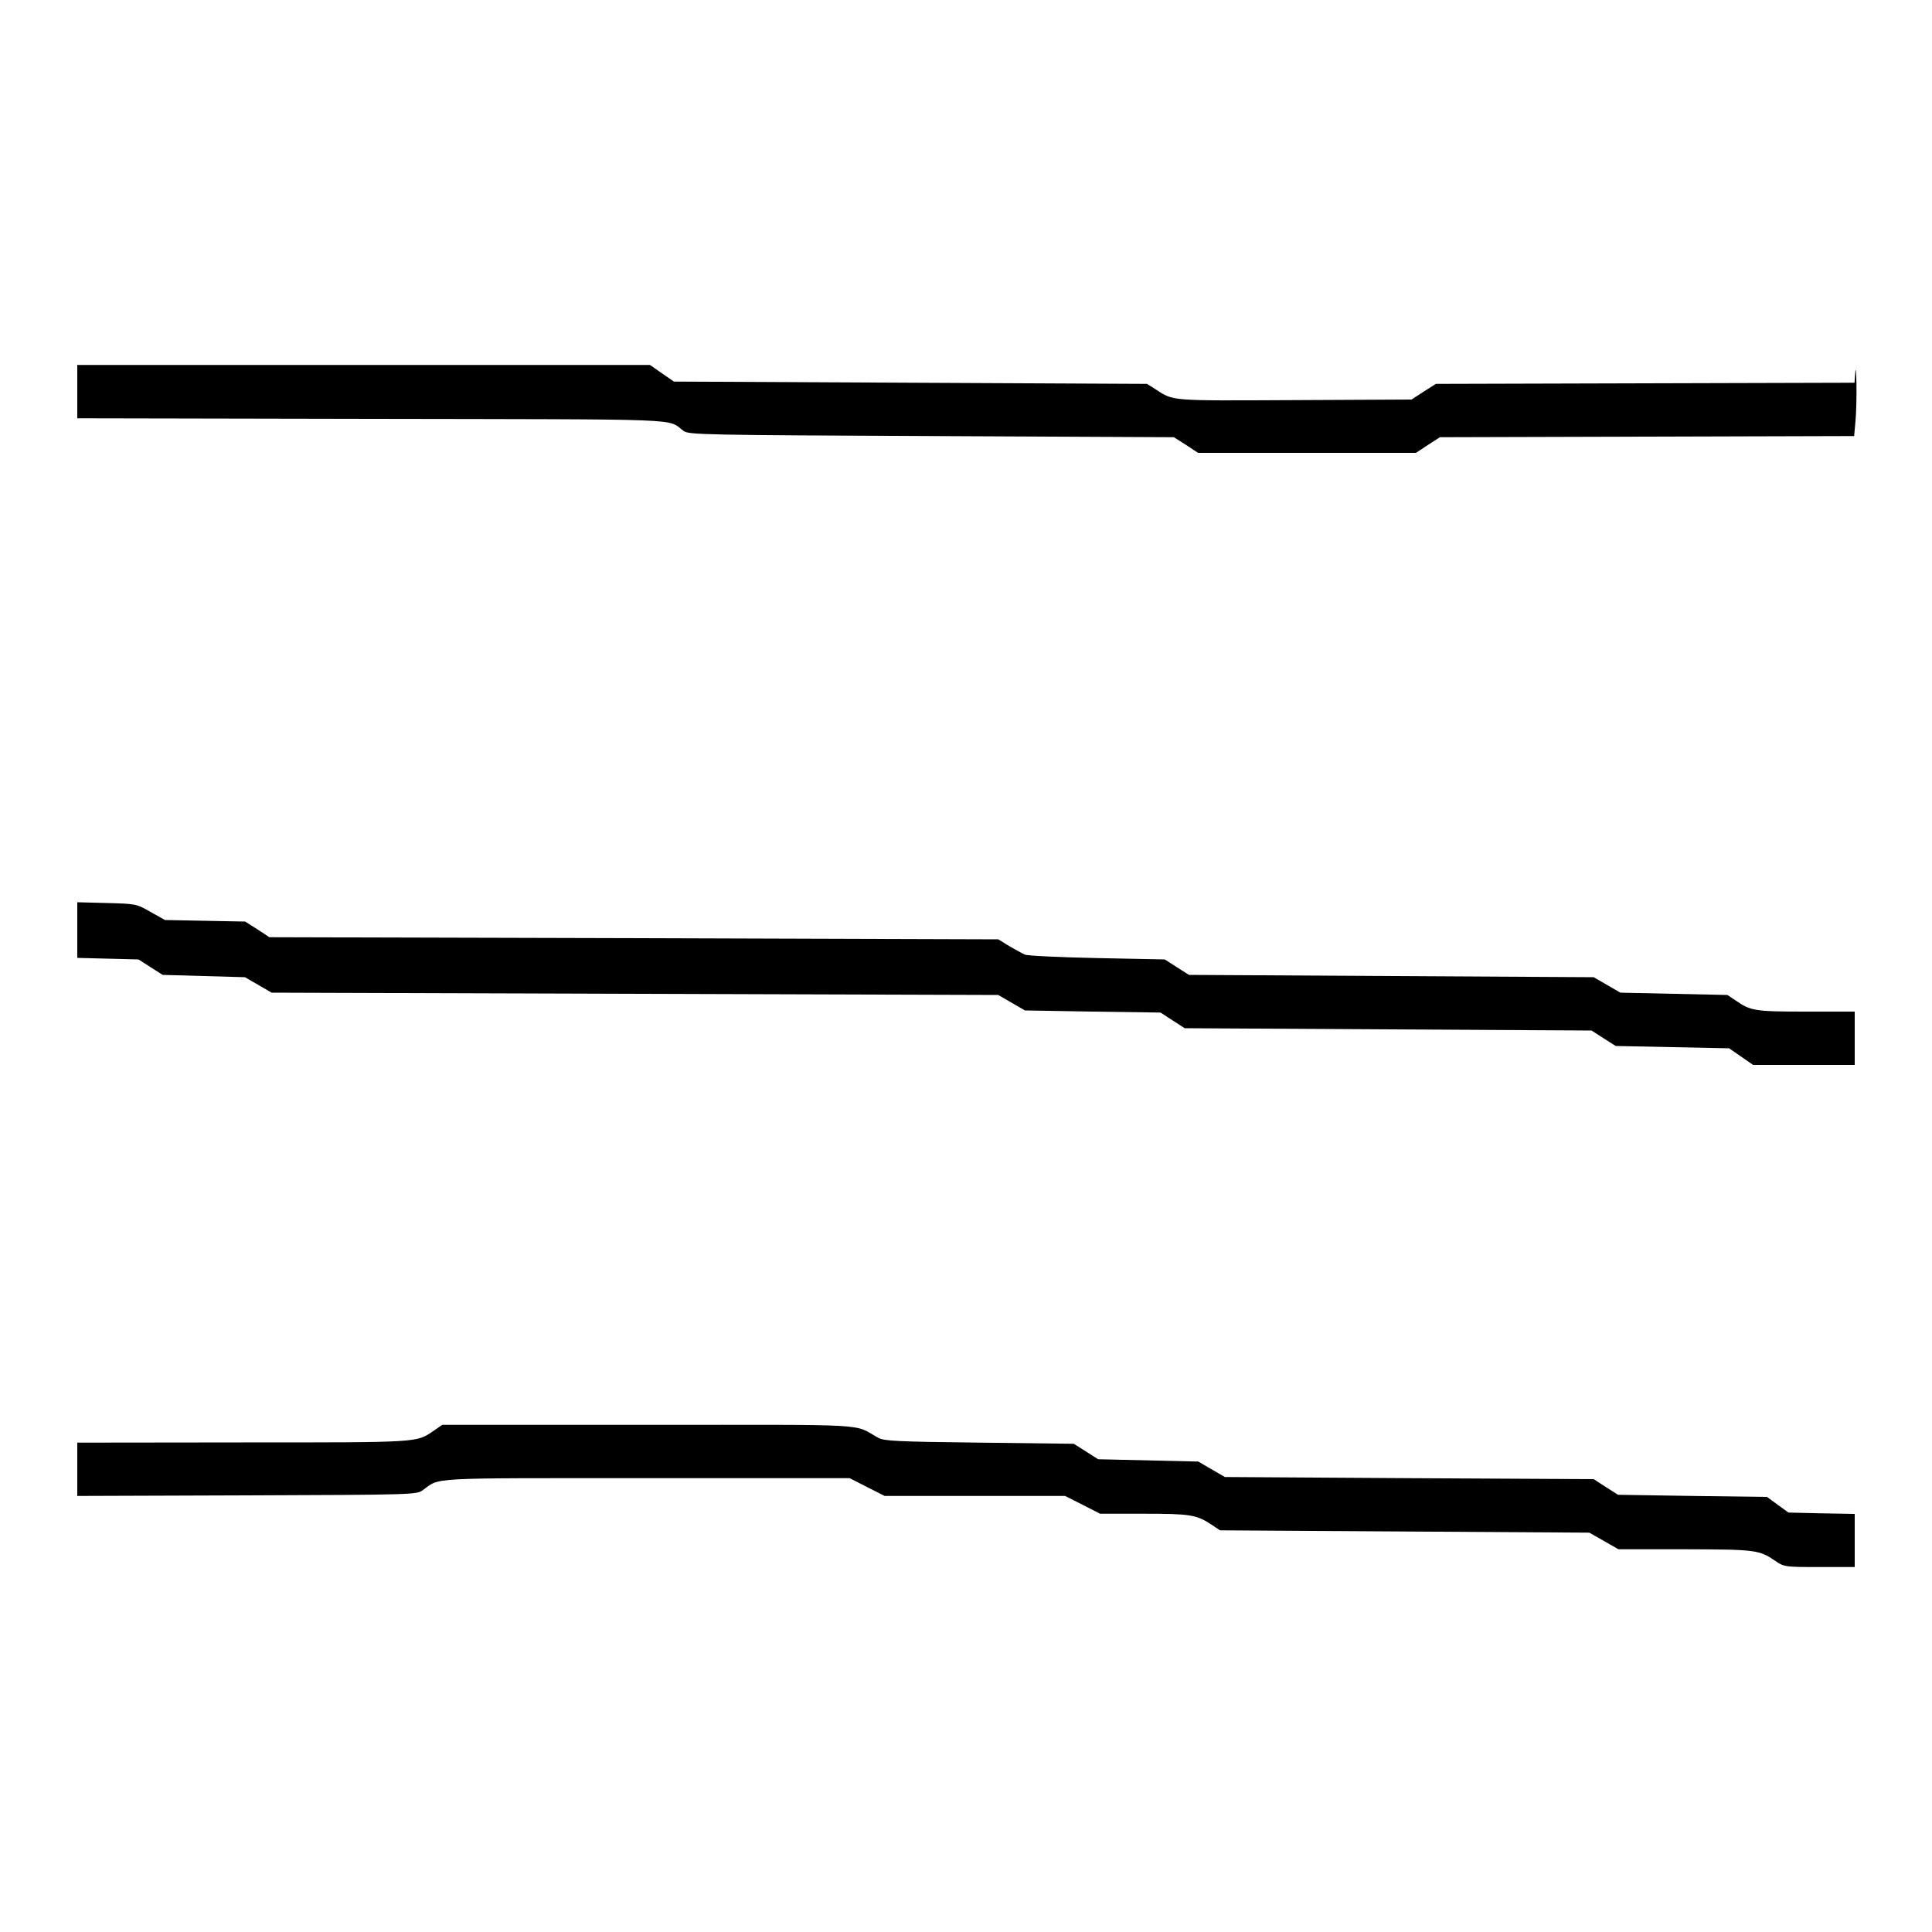
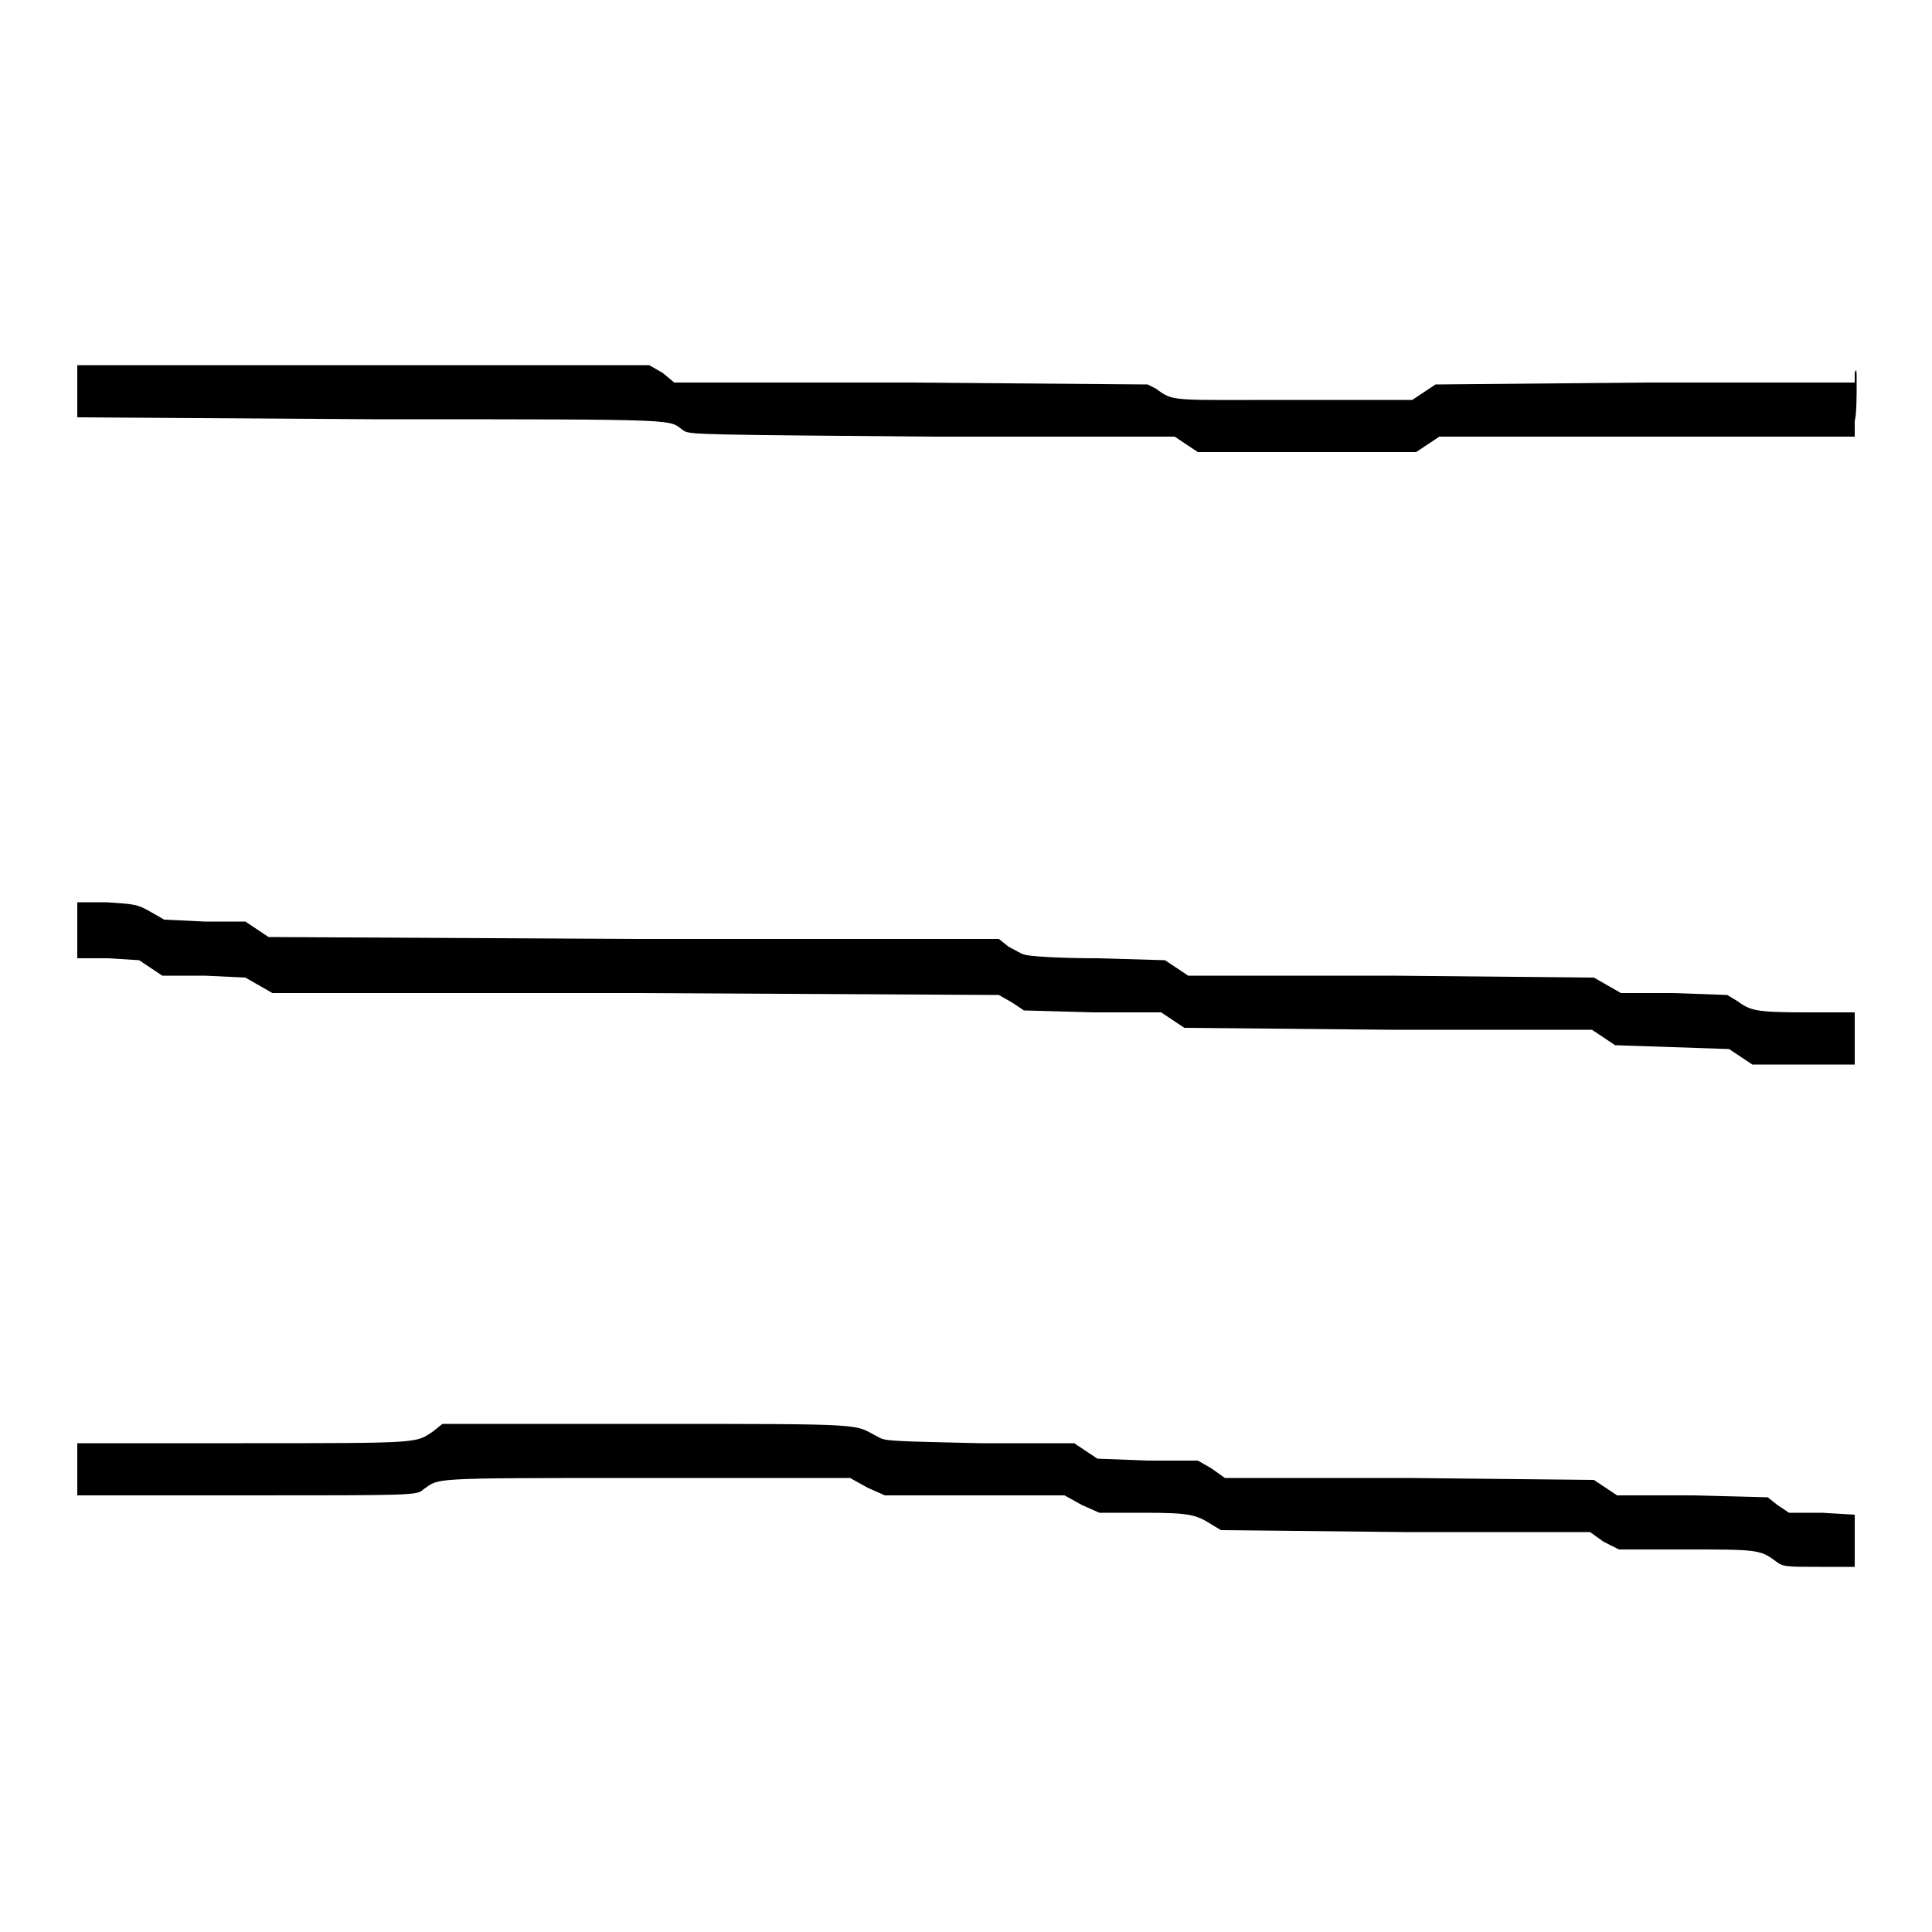
<svg xmlns="http://www.w3.org/2000/svg" viewBox="0 0 100 100">
-   <path d="M4 20.27L4 21.65 19.27 21.68C35.98 21.71 34.47 21.65 35.39 22.31 35.65 22.5 36.48 22.52 48.21 22.57L60.76 22.63 61.39 23.03 62.01 23.44 67.65 23.44 73.29 23.44 73.91 23.03 74.53 22.63 85.25 22.6 95.97 22.57 96.04 21.79C96.08 21.37 96.1 20.5 96.09 19.87 96.08 19.24 96.05 18.97 96.03 19.26L95.99 19.81 85.15 19.84 74.32 19.87 73.69 20.27 73.06 20.68 67 20.71C60.45 20.74 60.77 20.77 59.78 20.13L59.37 19.87 47.13 19.81 34.88 19.75 34.26 19.32 33.64 18.89 18.82 18.89 4 18.89 4 20.27M4 48.14L4 49.58 5.58 49.62 7.17 49.66 7.79 50.06 8.42 50.46 10.55 50.52 12.68 50.58 13.37 50.98 14.06 51.38 32.87 51.44 51.67 51.5 52.36 51.9 53.05 52.3 56.56 52.36 60.07 52.41 60.7 52.82 61.32 53.22 71.85 53.28 82.38 53.34 83 53.74 83.63 54.14 86.57 54.2 89.5 54.26 90.12 54.69 90.74 55.12 93.37 55.12 96 55.12 96 53.74 96 52.36 93.48 52.36C90.83 52.36 90.61 52.32 89.86 51.8L89.41 51.5 86.64 51.44 83.87 51.38 83.18 50.98 82.49 50.58 72.01 50.52 61.54 50.46 60.91 50.06 60.29 49.66 56.79 49.59C54.86 49.55 53.17 49.47 53.05 49.41 52.92 49.36 52.56 49.15 52.24 48.97L51.67 48.62 32.8 48.56 13.94 48.51 13.32 48.1 12.69 47.7 10.62 47.66 8.54 47.62 7.79 47.2C7.06 46.78 7.03 46.78 5.52 46.74L4 46.7 4 48.14M22.44 74.06C21.54 74.67 21.82 74.66 12.6 74.66L4 74.67 4 76.05 4 77.43 12.77 77.4C21.34 77.37 21.56 77.36 21.87 77.14 22.82 76.46 21.93 76.51 33.45 76.51L43.98 76.51 44.88 76.97 45.79 77.43 50.46 77.43 55.13 77.43 56.04 77.89 56.94 78.35 59.2 78.35C61.6 78.35 61.92 78.4 62.7 78.91L63.15 79.21 72.7 79.27 82.26 79.33 83.02 79.76 83.77 80.19 87.21 80.19C90.89 80.2 91.06 80.22 91.9 80.8 92.34 81.1 92.39 81.11 94.18 81.11L96 81.11 96 79.74 96 78.36 94.29 78.33 92.57 78.29 92.02 77.89 91.46 77.48 87.6 77.43 83.75 77.37 83.12 76.97 82.49 76.56 72.95 76.51 63.4 76.45 62.71 76.05 62.02 75.65 59.43 75.59 56.84 75.53 56.21 75.13 55.58 74.73 50.69 74.67C46.45 74.62 45.76 74.59 45.46 74.42 44.09 73.67 45.39 73.75 33.55 73.75L22.89 73.75 22.44 74.06" fill="currentColor" fill-rule="evenodd" />
+   <path d="M4 20.3L4 21.6 19.3 21.7C36 21.7 34.5 21.7 35.4 22.3 35.7 22.5 36.5 22.5 48.2 22.6L60.8 22.6 61.4 23 62 23.4 67.6 23.4 73.3 23.4 73.9 23 74.5 22.6 85.2 22.6 96 22.6 96 21.8C96.1 21.4 96.1 20.5 96.1 19.9 96.1 19.2 96.1 19 96 19.3L96 19.8 85.2 19.8 74.3 19.9 73.7 20.3 73.1 20.7 67 20.7C60.4 20.7 60.8 20.8 59.8 20.1L59.4 19.9 47.1 19.8 34.9 19.8 34.3 19.3 33.6 18.9 18.8 18.9 4 18.9 4 20.3M4 48.1L4 49.6 5.6 49.6 7.2 49.7 7.8 50.1 8.4 50.5 10.6 50.5 12.7 50.6 13.4 51 14.1 51.4 32.9 51.4 51.7 51.5 52.4 51.9 53 52.3 56.6 52.4 60.1 52.4 60.7 52.8 61.3 53.2 71.9 53.3 82.4 53.3 83 53.7 83.6 54.1 86.6 54.2 89.5 54.3 90.1 54.7 90.7 55.1 93.4 55.1 96 55.1 96 53.7 96 52.4 93.5 52.4C90.8 52.4 90.6 52.3 89.9 51.8L89.4 51.5 86.6 51.4 83.9 51.4 83.2 51 82.5 50.6 72 50.5 61.5 50.5 60.9 50.1 60.3 49.7 56.8 49.6C54.9 49.6 53.2 49.5 53 49.4 52.9 49.4 52.6 49.2 52.2 49L51.7 48.6 32.8 48.6 13.9 48.5 13.3 48.1 12.7 47.7 10.6 47.7 8.5 47.6 7.8 47.2C7.1 46.8 7 46.8 5.5 46.7L4 46.7 4 48.1M22.4 74.1C21.5 74.7 21.8 74.7 12.6 74.7L4 74.7 4 76 4 77.4 12.8 77.4C21.3 77.4 21.6 77.4 21.9 77.1 22.8 76.5 21.9 76.5 33.4 76.5L44 76.5 44.9 77 45.8 77.4 50.5 77.4 55.1 77.4 56 77.9 56.9 78.3 59.2 78.3C61.6 78.3 61.9 78.4 62.7 78.9L63.2 79.2 72.7 79.3 82.3 79.3 83 79.8 83.8 80.2 87.2 80.2C90.9 80.2 91.1 80.2 91.9 80.8 92.3 81.1 92.4 81.1 94.2 81.1L96 81.1 96 79.7 96 78.4 94.3 78.3 92.6 78.3 92 77.9 91.5 77.5 87.6 77.4 83.7 77.4 83.1 77 82.5 76.6 72.9 76.5 63.4 76.5 62.7 76 62 75.6 59.4 75.6 56.8 75.5 56.2 75.1 55.6 74.7 50.7 74.7C46.5 74.6 45.8 74.6 45.5 74.4 44.1 73.7 45.4 73.7 33.5 73.7L22.9 73.7 22.4 74.1" fill="currentColor" fill-rule="evenodd" />
</svg>
